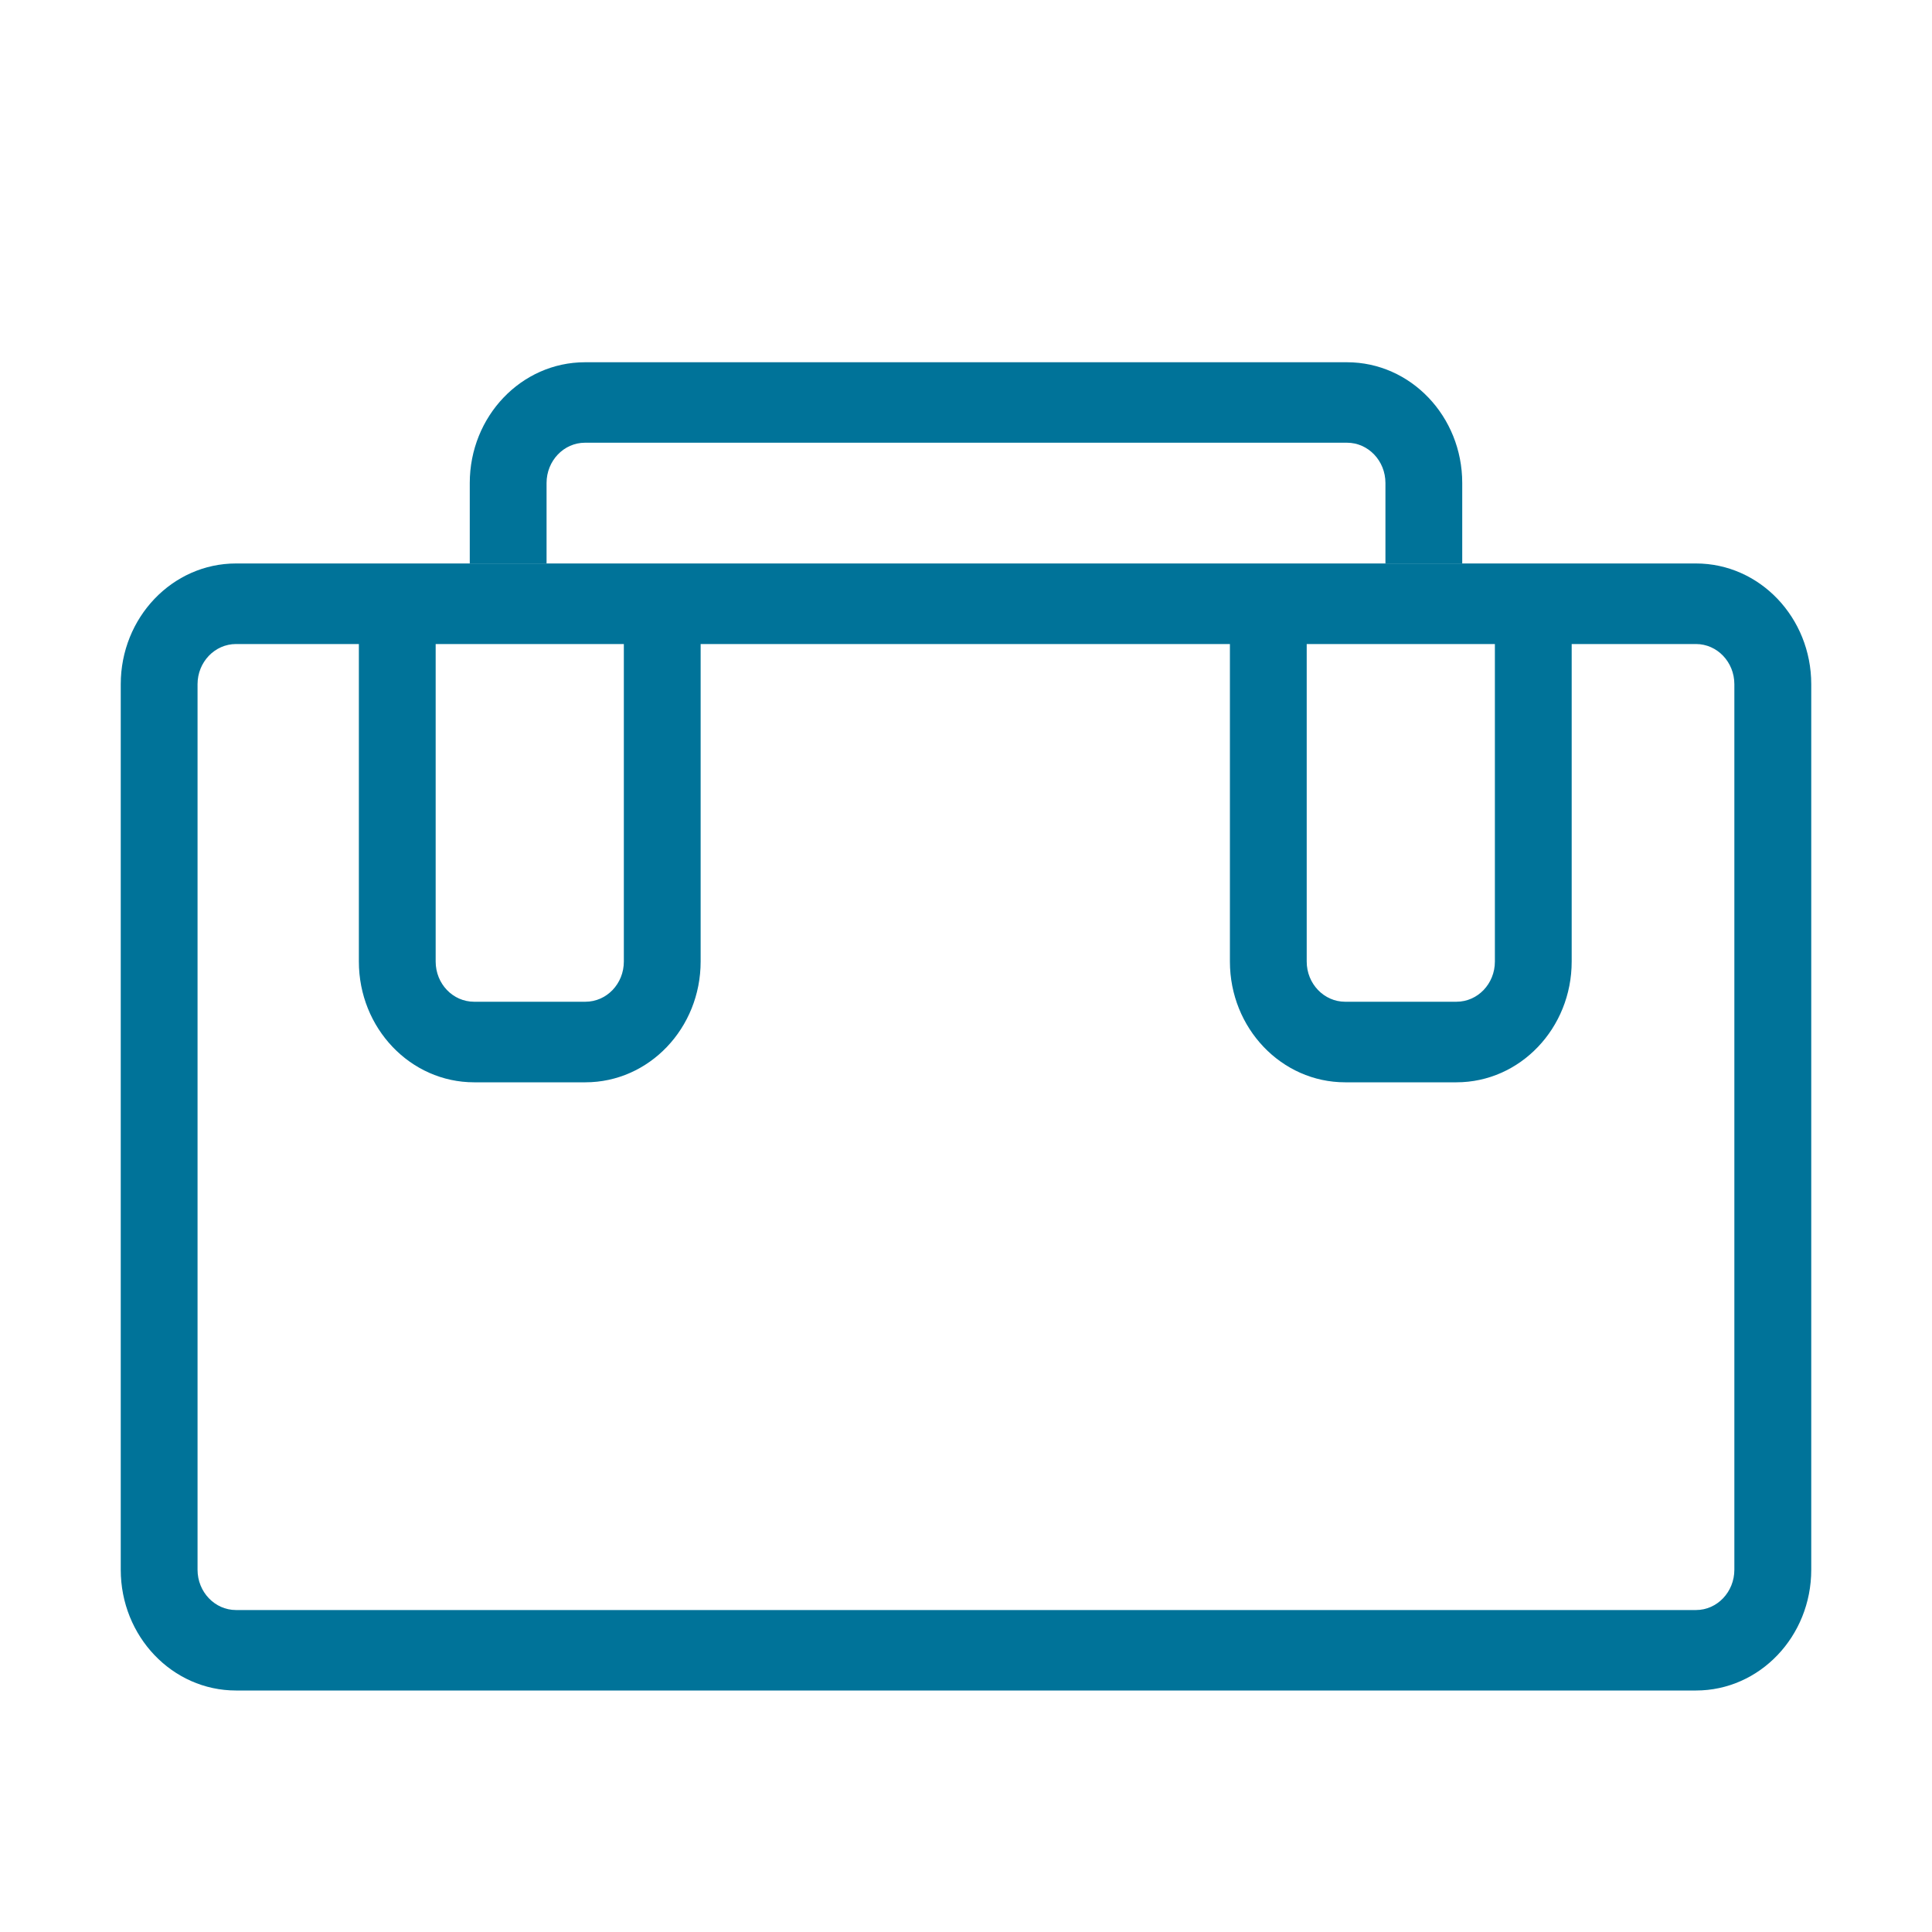
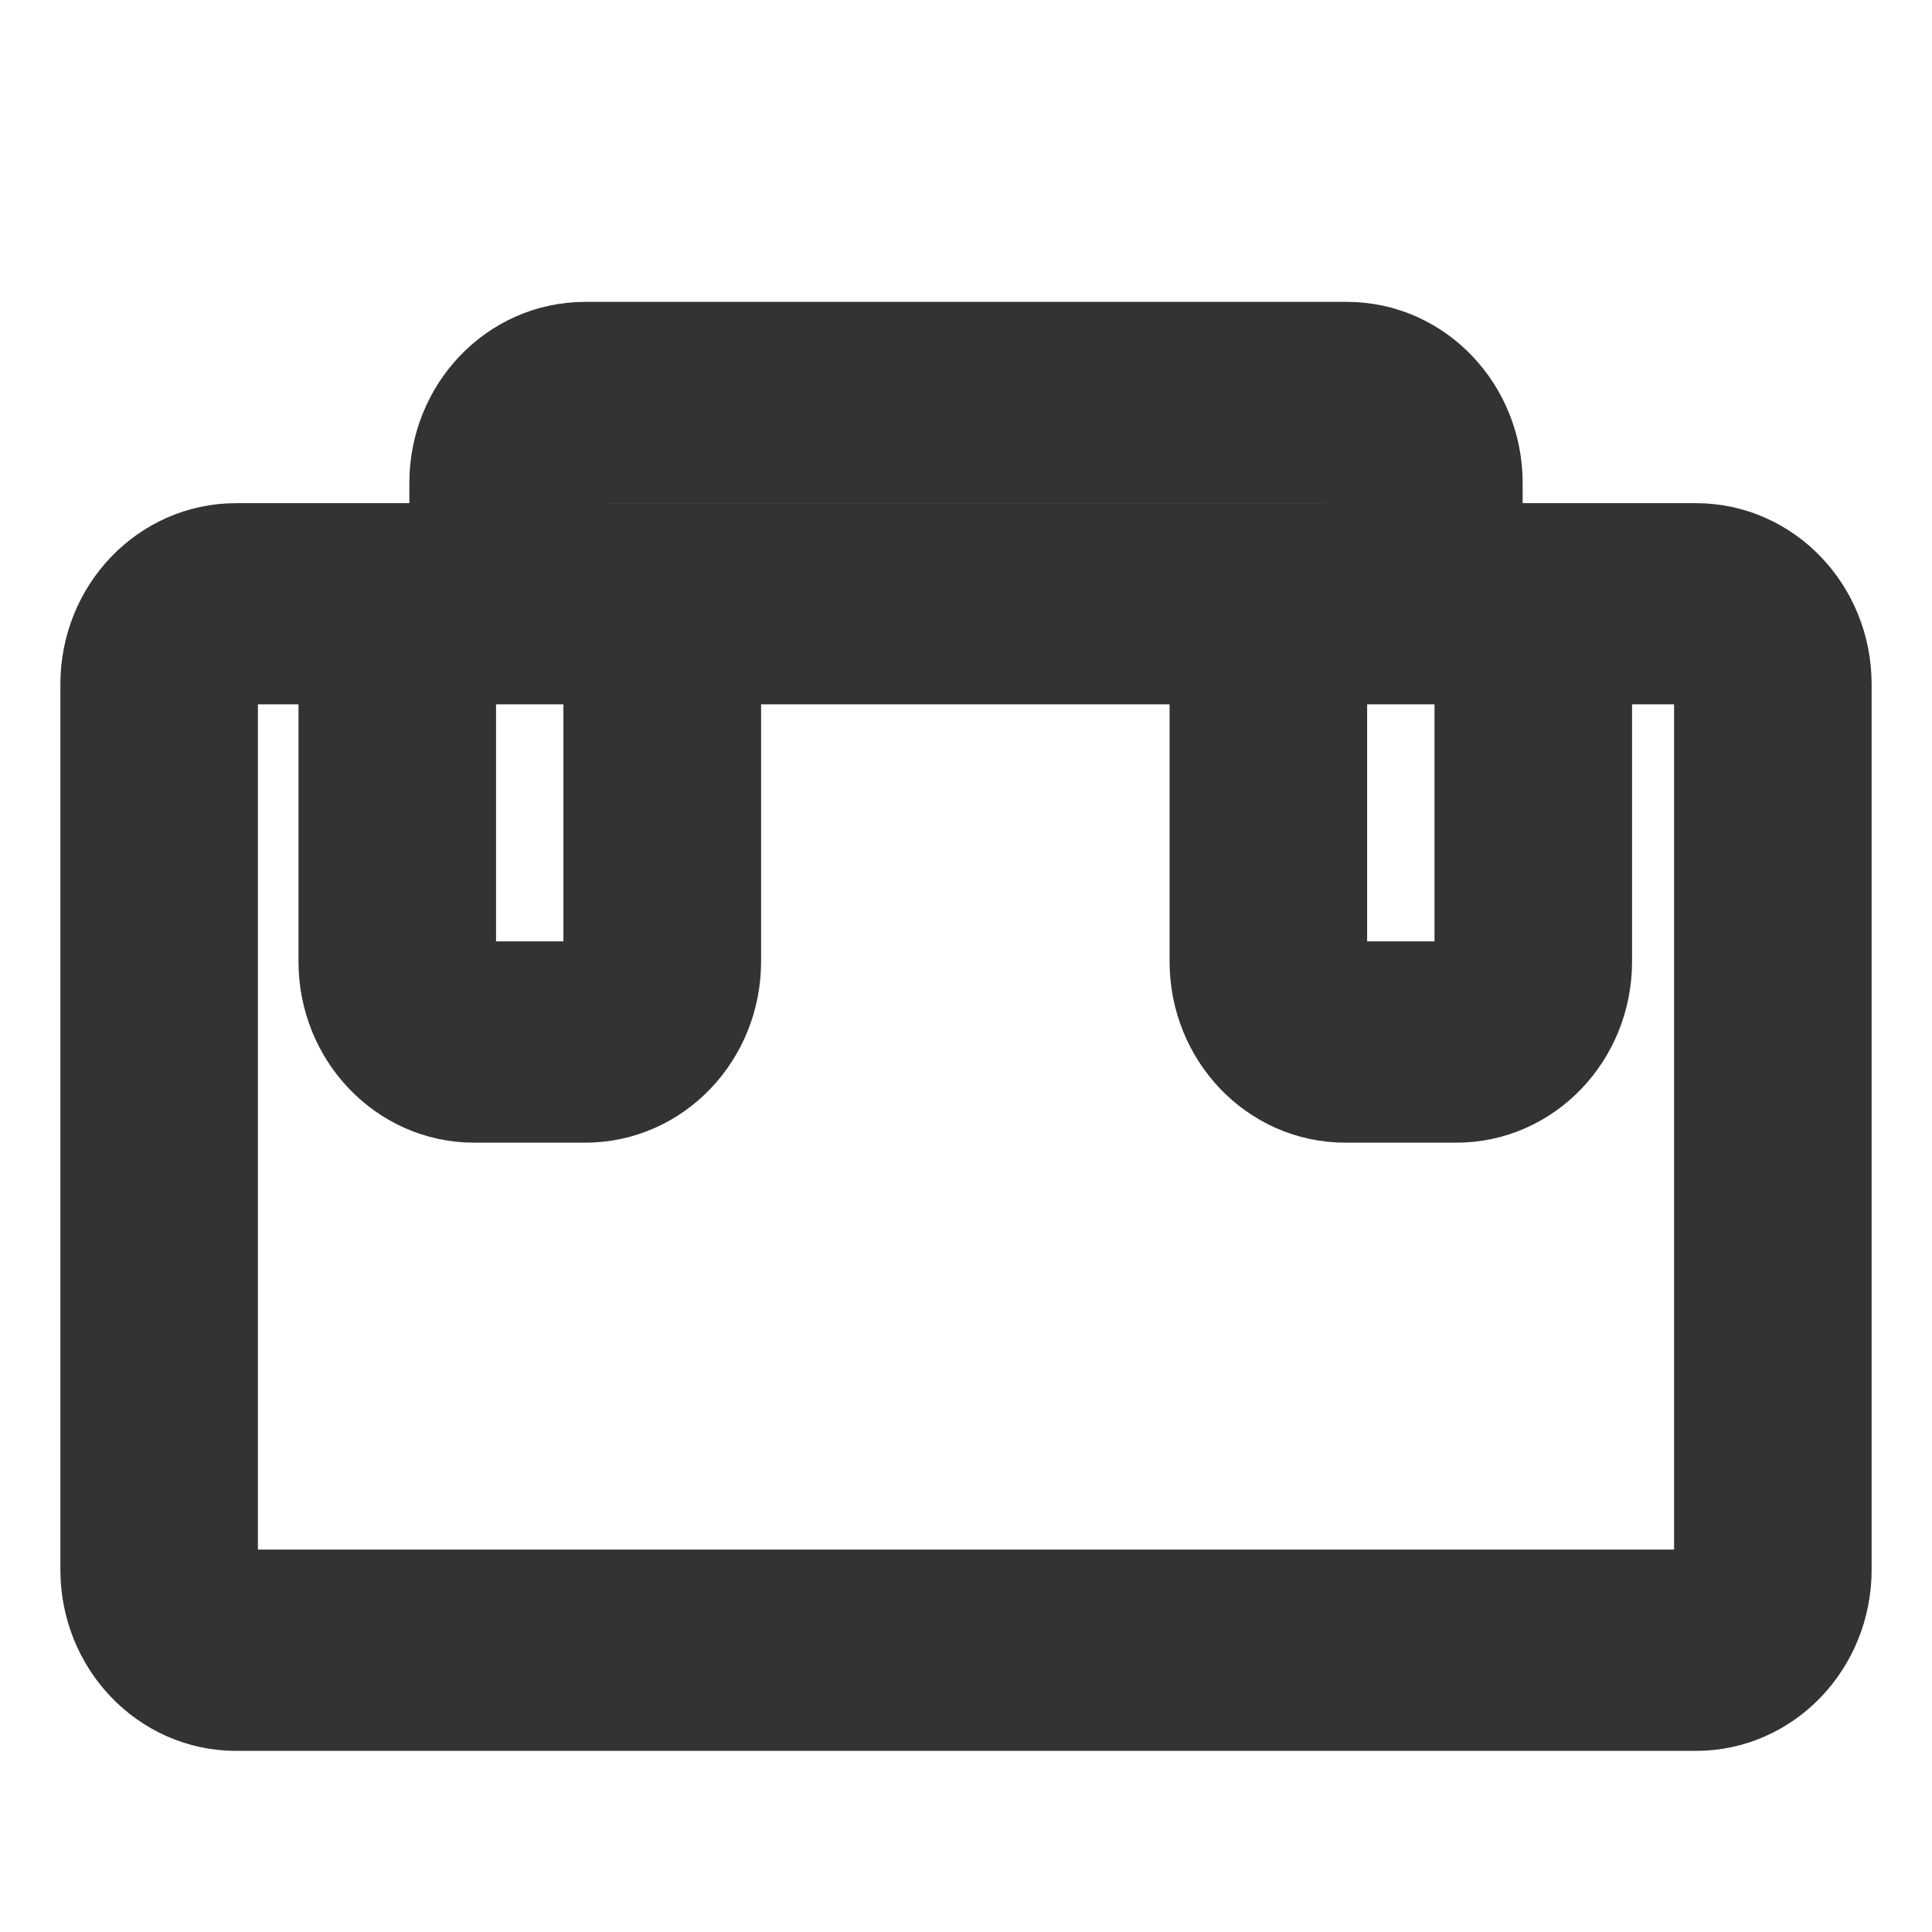
- <svg xmlns="http://www.w3.org/2000/svg" width="20" height="20" viewBox="0 0 20 20" fill="none">
-   <path d="M4.51 6.25V9.954C4.51 10.184 4.688 10.37 4.908 10.37H6.06C6.28 10.37 6.458 10.184 6.458 9.954V6.25H7.253V9.954C7.253 10.644 6.719 11.204 6.06 11.204H4.908C4.249 11.204 3.715 10.644 3.715 9.954V6.25H4.51Z" fill="#007399" />
-   <path fill-rule="evenodd" clip-rule="evenodd" d="M1.25 7.083C1.25 6.393 1.784 5.833 2.443 5.833H17.557C18.216 5.833 18.75 6.393 18.75 7.083V16.25C18.75 16.94 18.216 17.5 17.557 17.5H2.443C1.784 17.5 1.25 16.94 1.25 16.25V7.083ZM2.443 6.667C2.224 6.667 2.045 6.853 2.045 7.083V16.25C2.045 16.48 2.224 16.667 2.443 16.667H17.557C17.776 16.667 17.954 16.48 17.954 16.25V7.083C17.954 6.853 17.776 6.667 17.557 6.667H2.443Z" fill="#007399" />
-   <path d="M4.863 5C4.863 4.31 5.397 3.75 6.056 3.75H13.944C14.603 3.75 15.137 4.31 15.137 5V5.833H14.342V5C14.342 4.77 14.164 4.583 13.944 4.583H6.056C5.836 4.583 5.658 4.77 5.658 5V5.833H4.863V5Z" fill="#007399" />
-   <path d="M13.527 6.25V9.954C13.527 10.184 13.706 10.37 13.925 10.37H15.077C15.297 10.37 15.475 10.184 15.475 9.954V6.25H16.27V9.954C16.27 10.644 15.736 11.204 15.077 11.204H13.925C13.266 11.204 12.732 10.644 12.732 9.954V6.25H13.527Z" fill="#007399" />
+ <svg xmlns="http://www.w3.org/2000/svg" width="16" height="16" viewBox="0 0 16 16" fill="none">
+   <path d="M3.608 5V7.963C3.608 8.147 3.751 8.296 3.926 8.296H4.848C5.024 8.296 5.166 8.147 5.166 7.963V5H5.803V7.963C5.803 8.515 5.375 8.963 4.848 8.963H3.926C3.399 8.963 2.972 8.515 2.972 7.963V5H3.608Z" fill="#545454" />
+   <path fill-rule="evenodd" clip-rule="evenodd" d="M1 5.667C1 5.114 1.427 4.667 1.955 4.667H14.046C14.573 4.667 15 5.114 15 5.667V13C15 13.552 14.573 14 14.046 14H1.955C1.427 14 1 13.552 1 13V5.667ZM1.955 5.333C1.779 5.333 1.636 5.483 1.636 5.667V13C1.636 13.184 1.779 13.333 1.955 13.333H14.046C14.221 13.333 14.364 13.184 14.364 13V5.667C14.364 5.483 14.221 5.333 14.046 5.333H1.955Z" fill="#545454" />
+   <path d="M3.89 4C3.89 3.448 4.318 3 4.845 3H11.155C11.682 3 12.11 3.448 12.11 4V4.667H11.473V4C11.473 3.816 11.331 3.667 11.155 3.667H4.845C4.669 3.667 4.527 3.816 4.527 4V4.667H3.89V4Z" fill="#545454" />
+   <path d="M10.822 5V7.963C10.822 8.147 10.964 8.296 11.14 8.296H12.062C12.238 8.296 12.38 8.147 12.38 7.963V5H13.016V7.963C13.016 8.515 12.589 8.963 12.062 8.963H11.14C10.613 8.963 10.186 8.515 10.186 7.963V5H10.822Z" fill="#545454" />
+   <path d="M3.608 5V7.963C3.608 8.147 3.751 8.296 3.926 8.296H4.848C5.024 8.296 5.166 8.147 5.166 7.963V5H5.803V7.963C5.803 8.515 5.375 8.963 4.848 8.963H3.926C3.399 8.963 2.972 8.515 2.972 7.963V5H3.608Z" stroke="#333333" />
+   <path fill-rule="evenodd" clip-rule="evenodd" d="M1 5.667C1 5.114 1.427 4.667 1.955 4.667H14.046C14.573 4.667 15 5.114 15 5.667V13C15 13.552 14.573 14 14.046 14H1.955C1.427 14 1 13.552 1 13V5.667ZM1.955 5.333C1.779 5.333 1.636 5.483 1.636 5.667V13C1.636 13.184 1.779 13.333 1.955 13.333H14.046C14.221 13.333 14.364 13.184 14.364 13V5.667C14.364 5.483 14.221 5.333 14.046 5.333H1.955Z" stroke="#333333" />
+   <path d="M3.89 4C3.89 3.448 4.318 3 4.845 3H11.155C11.682 3 12.11 3.448 12.11 4V4.667H11.473V4C11.473 3.816 11.331 3.667 11.155 3.667H4.845C4.669 3.667 4.527 3.816 4.527 4V4.667H3.89V4Z" stroke="#333333" />
+   <path d="M10.822 5V7.963C10.822 8.147 10.964 8.296 11.14 8.296H12.062C12.238 8.296 12.38 8.147 12.38 7.963V5H13.016V7.963C13.016 8.515 12.589 8.963 12.062 8.963H11.14C10.613 8.963 10.186 8.515 10.186 7.963V5H10.822Z" stroke="#333333" />
</svg>
